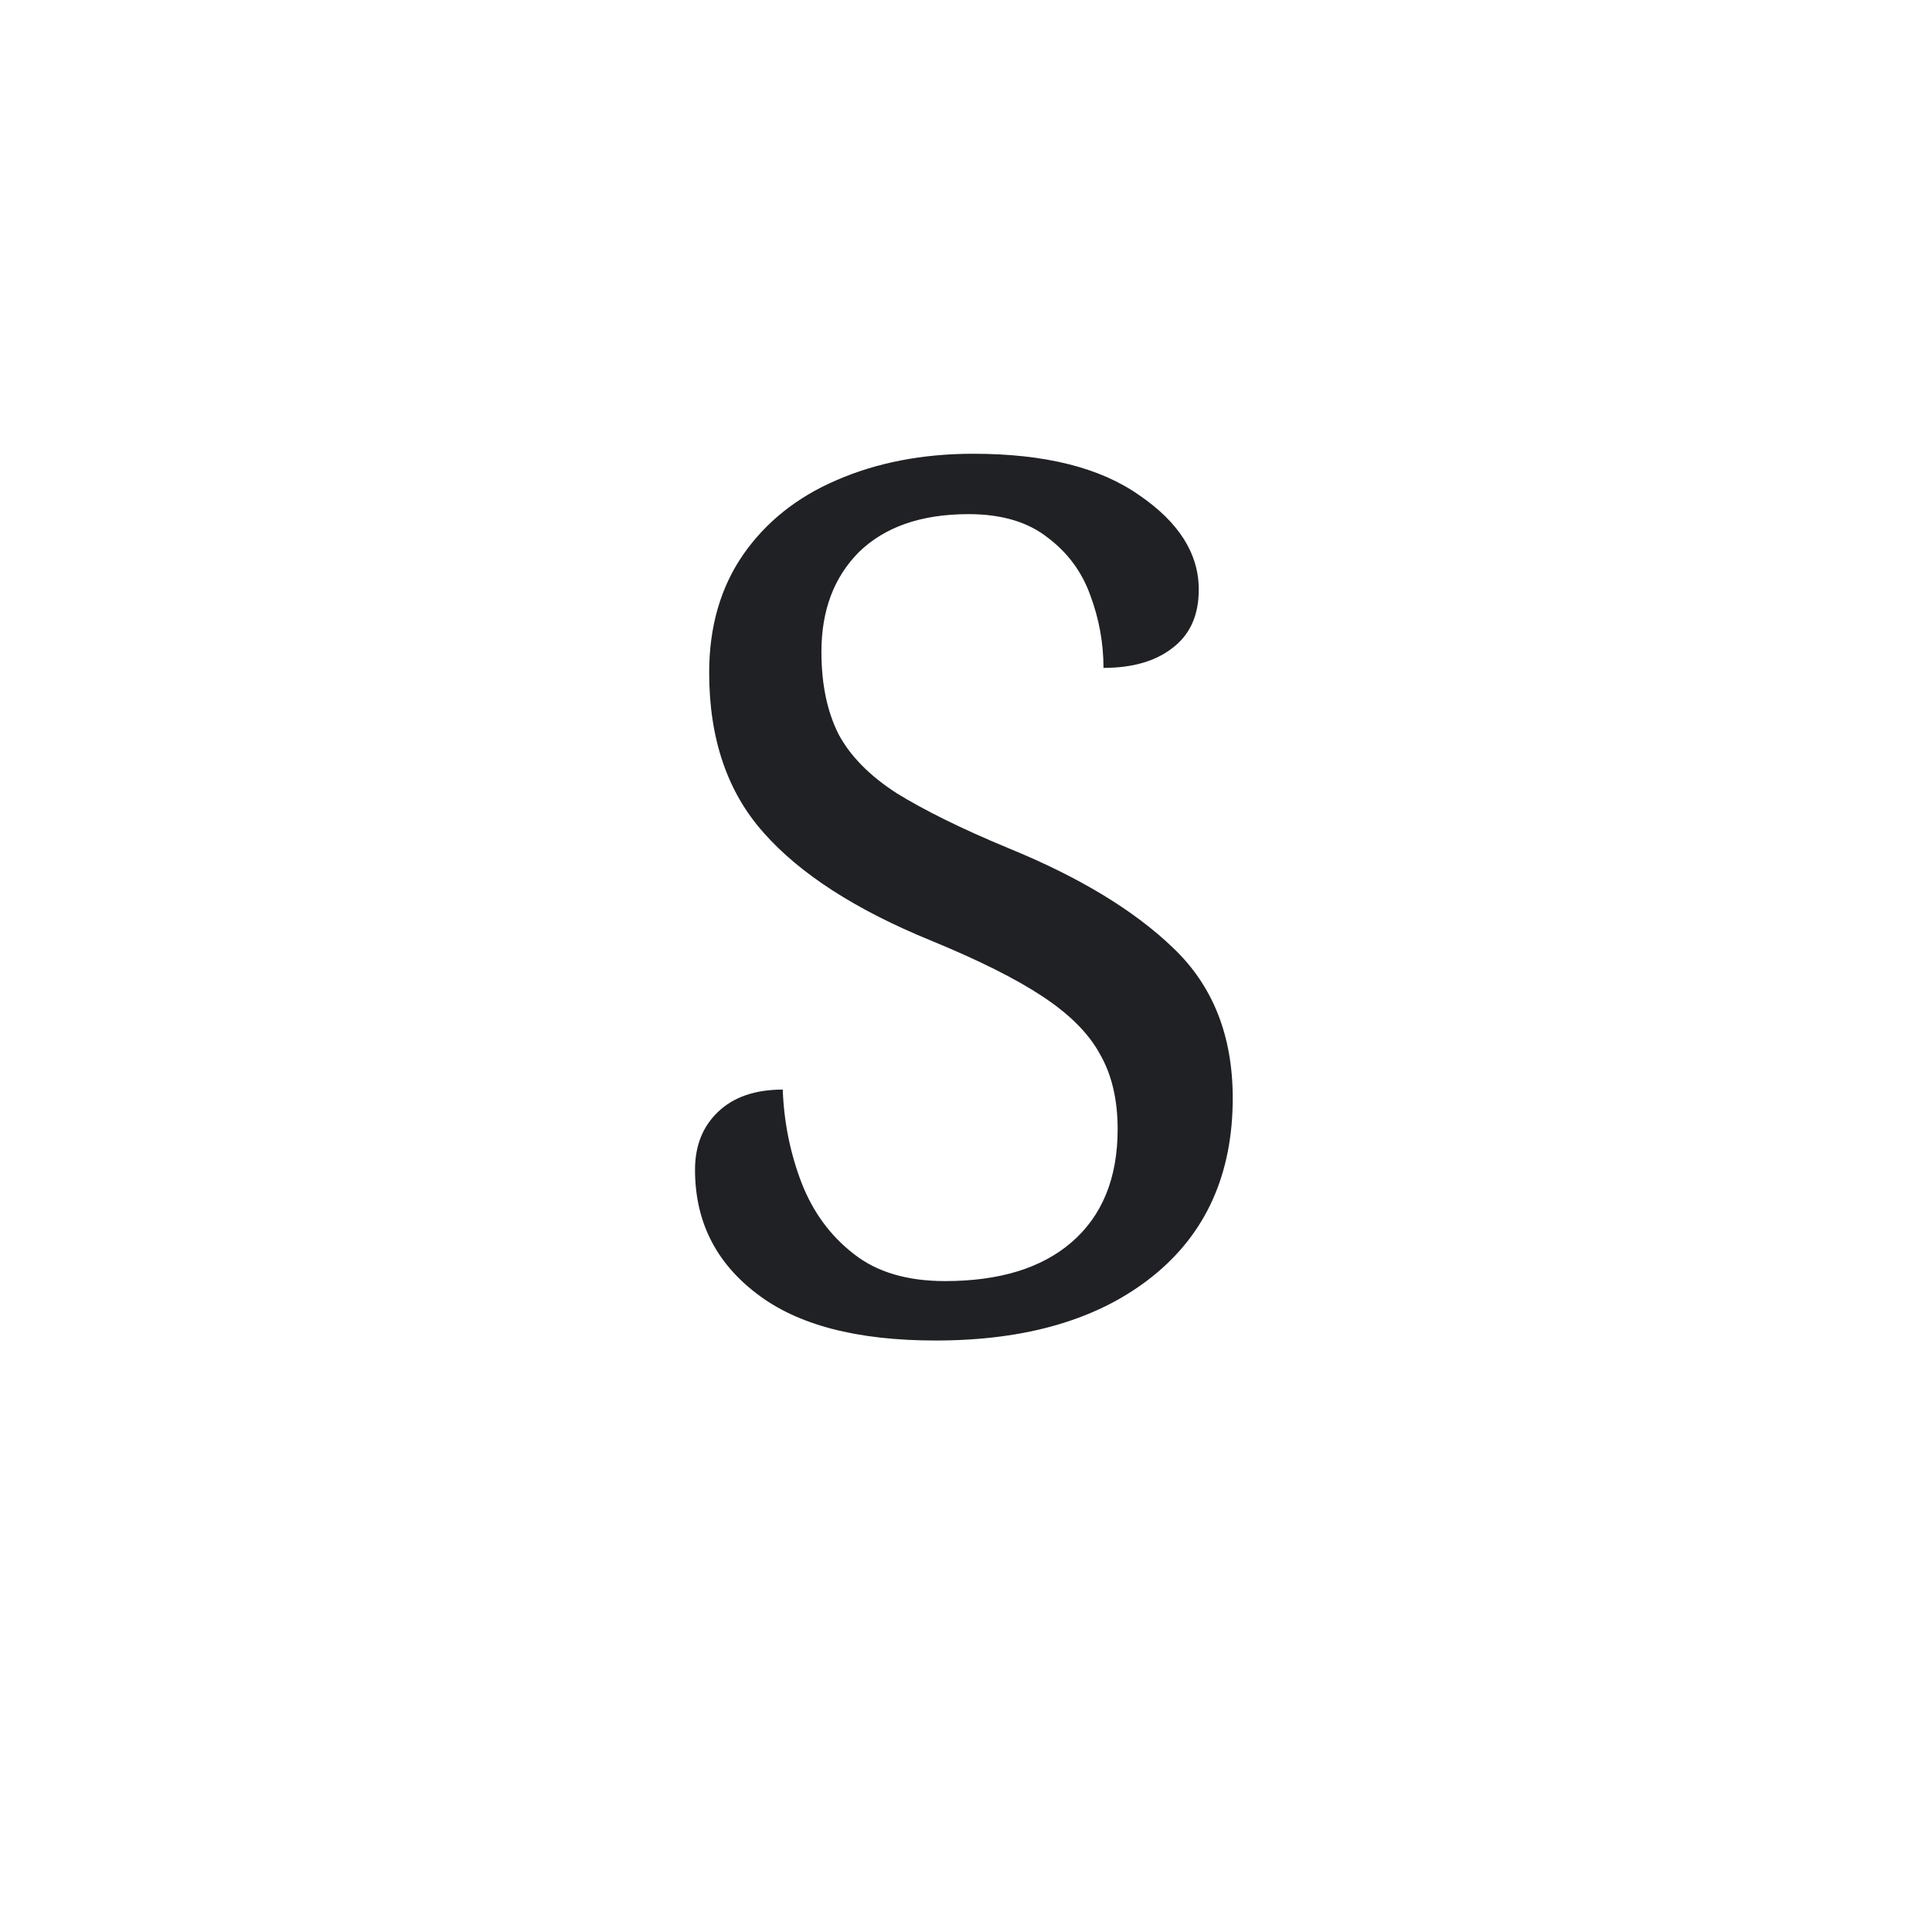
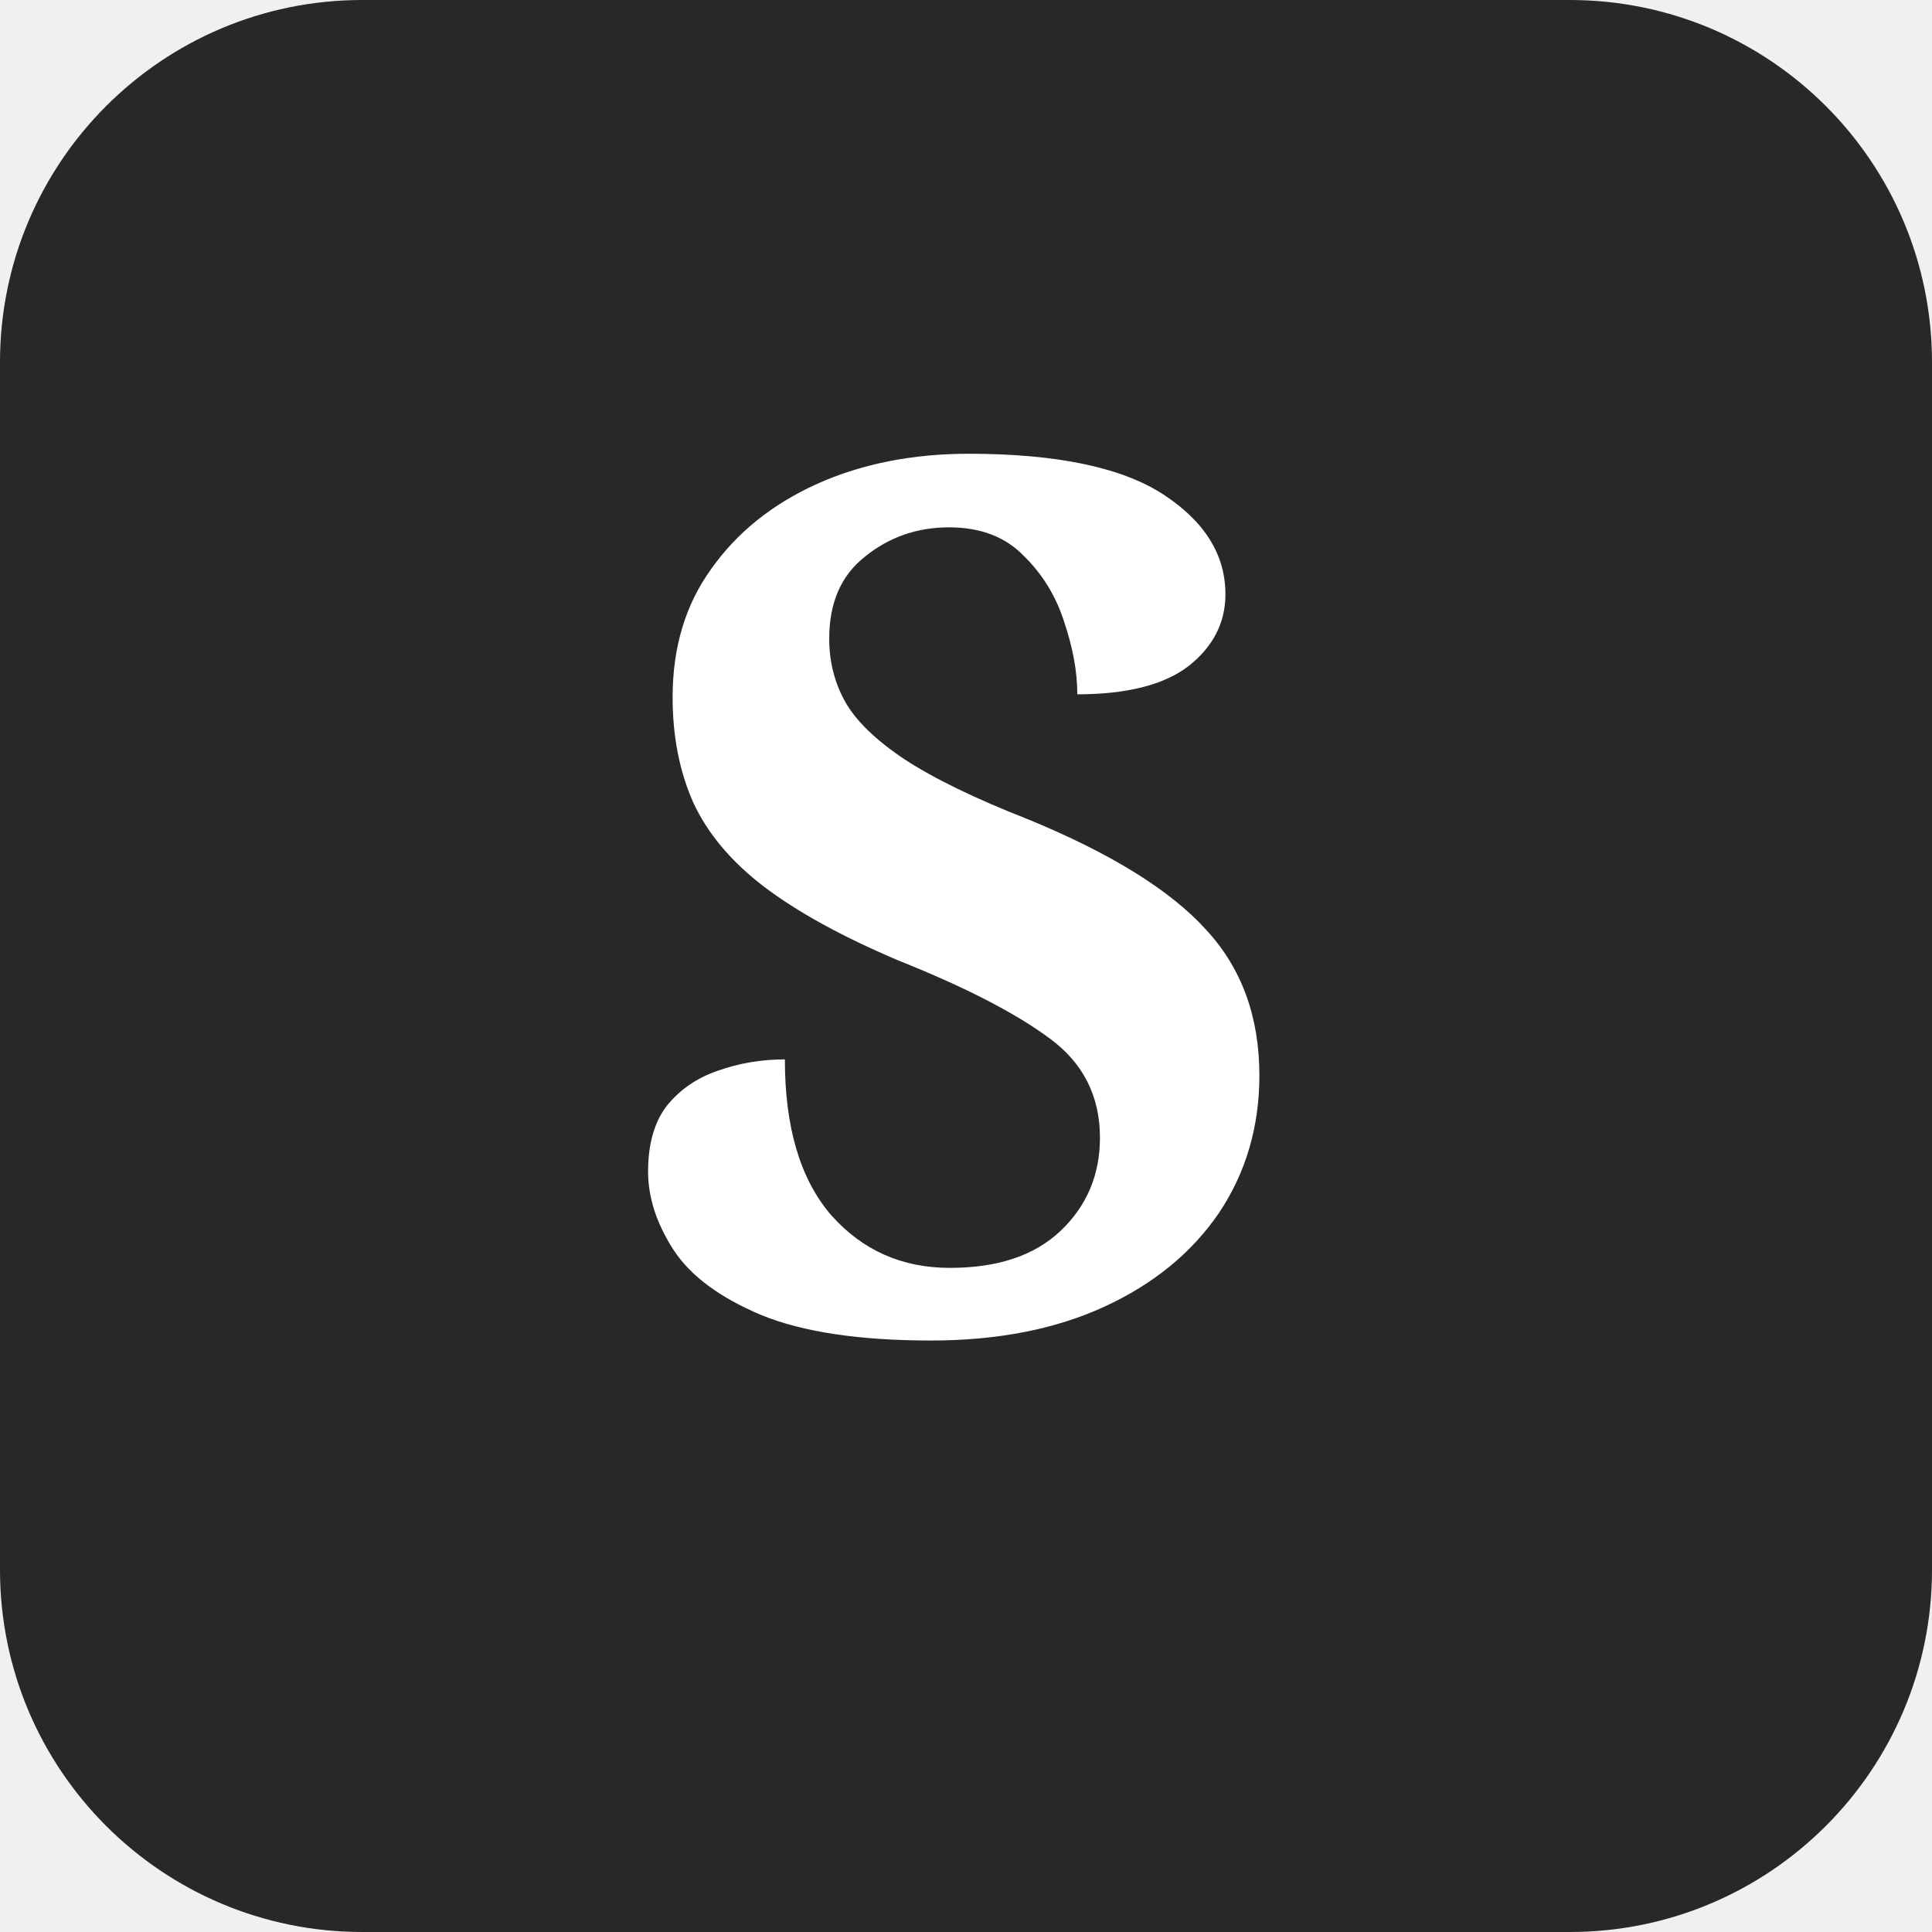
<svg xmlns="http://www.w3.org/2000/svg" viewBox="0 0 32 32">
-   <rect width="32" height="32" fill="#ffffff" />
-   <text x="16" y="22" text-anchor="middle" font-family="serif" font-size="20" fill="#202124">S</text>
+   <rect width="32" height="32" rx="6" fill="#282828" />
+   <text x="16" y="22" text-anchor="middle" font-family="Georgia, serif" font-size="20" font-weight="bold" fill="#fff">S</text>
</svg>
